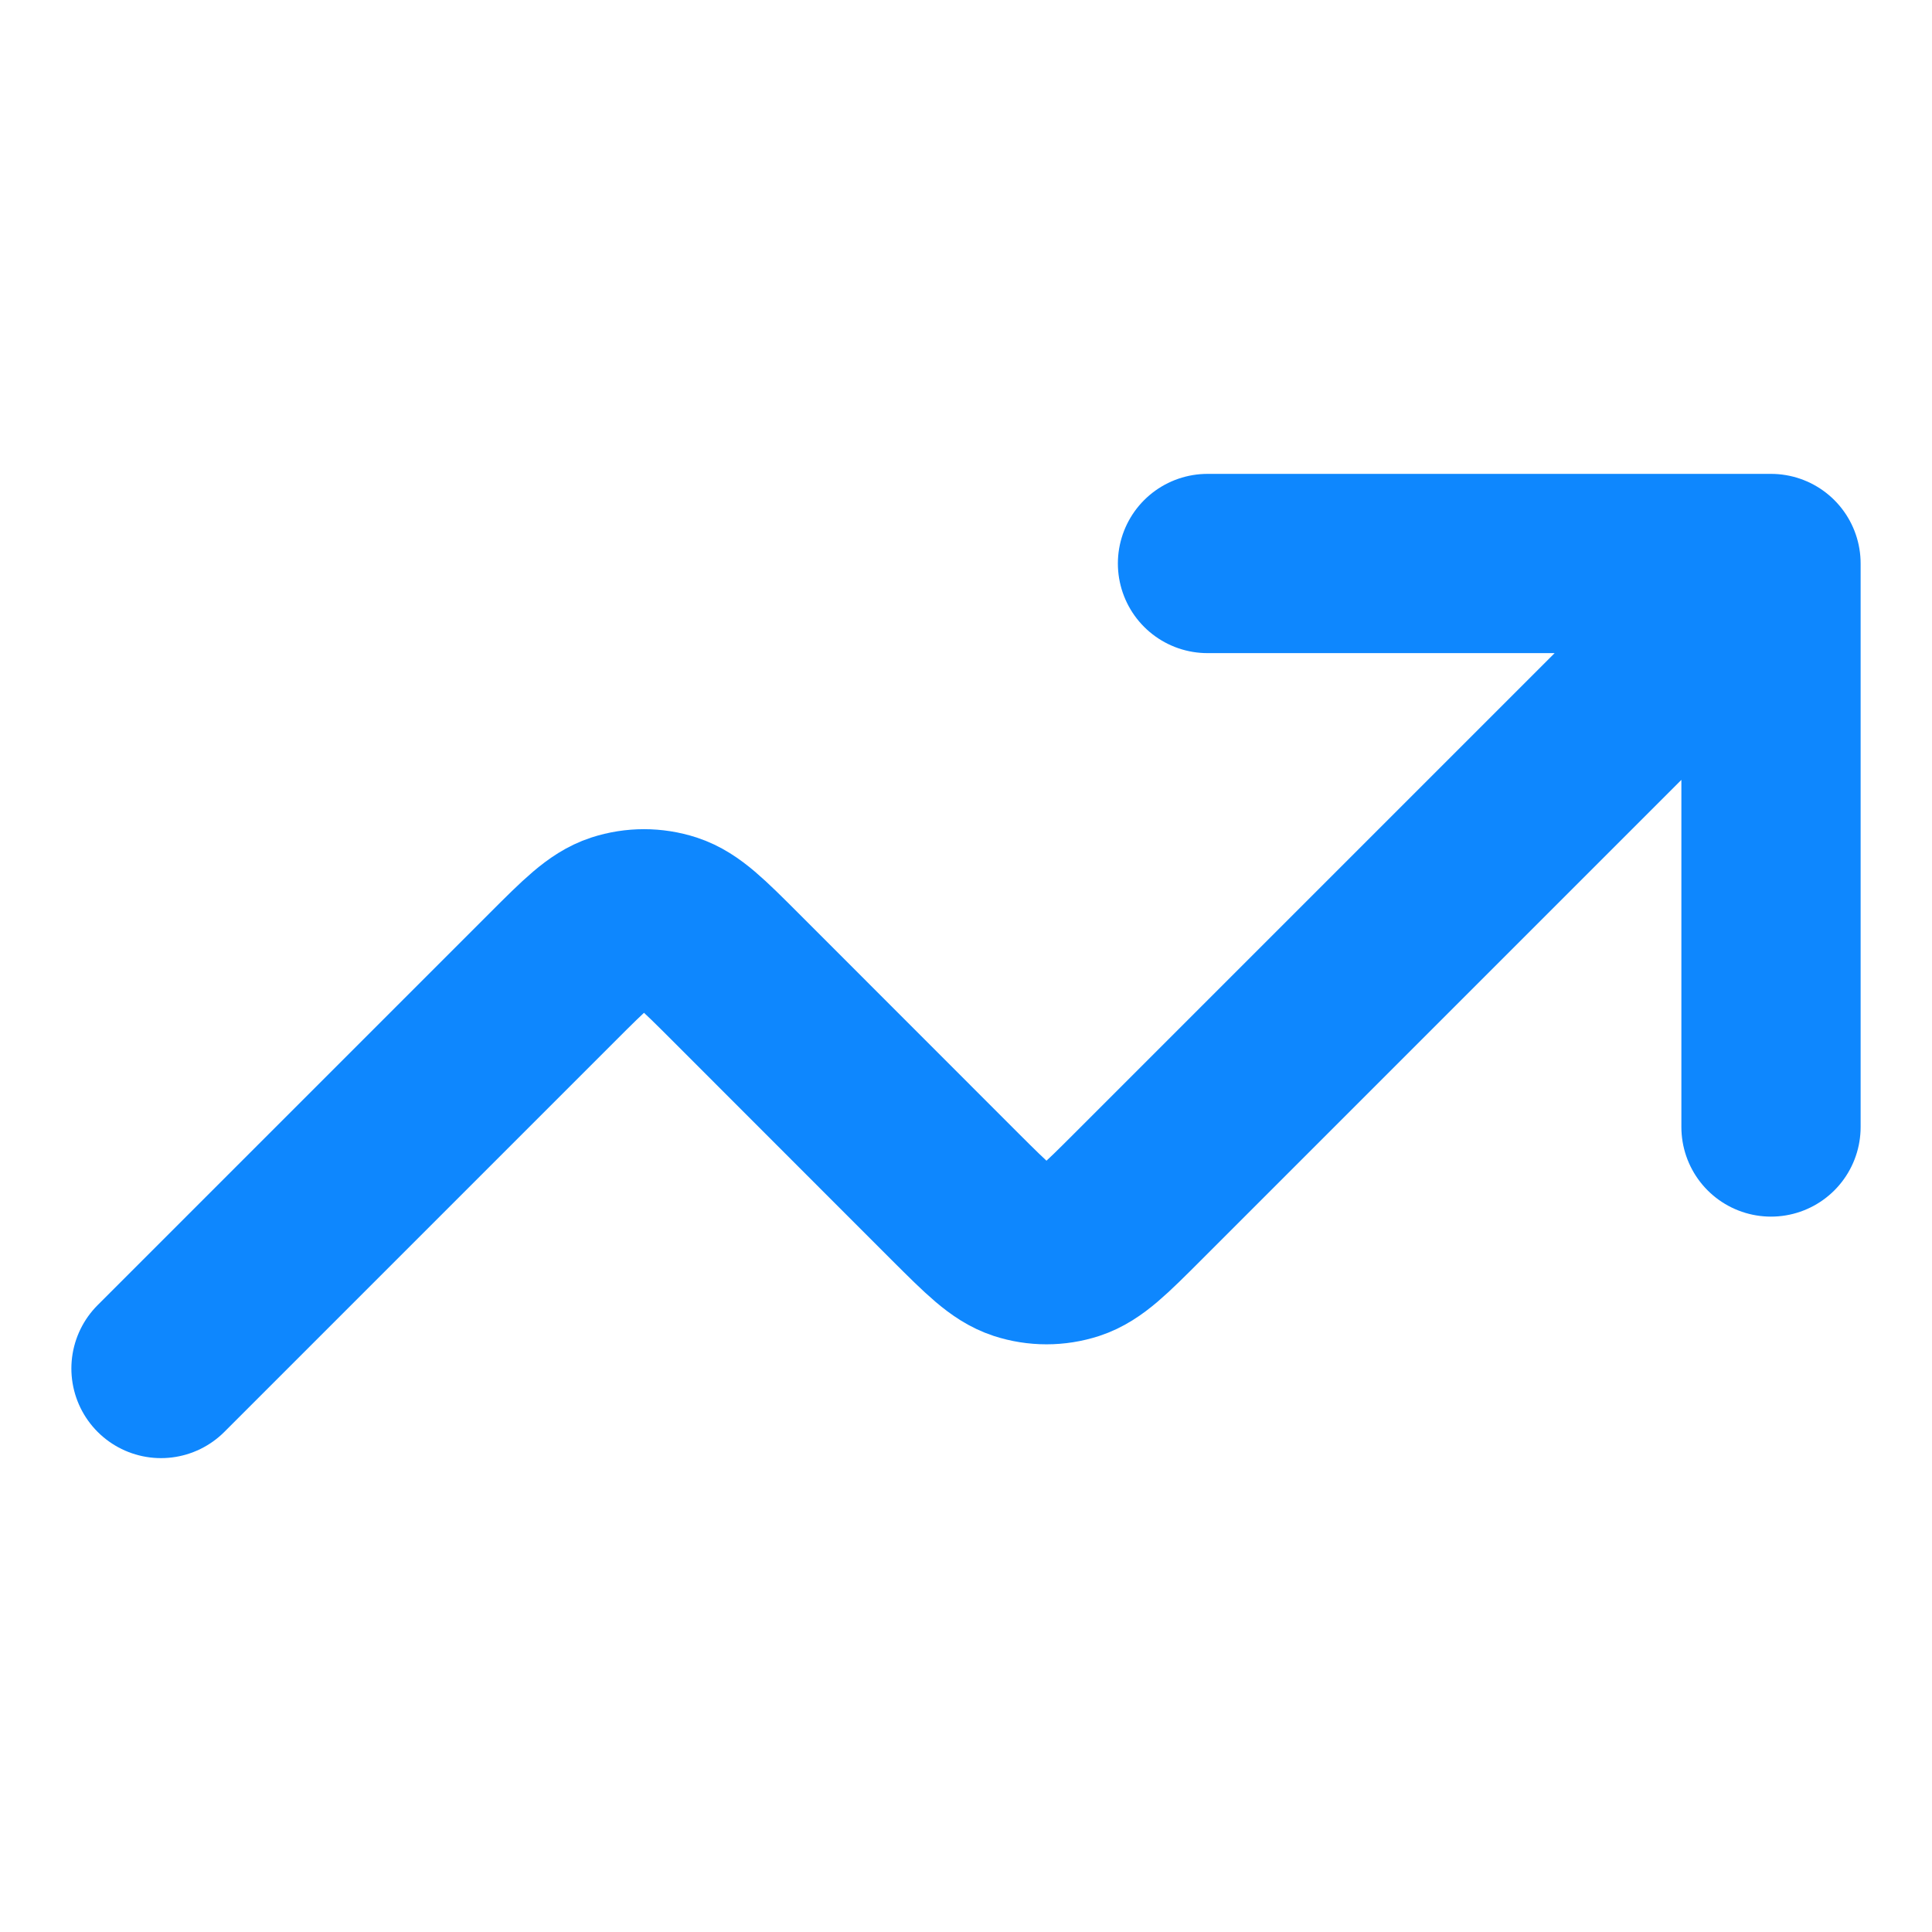
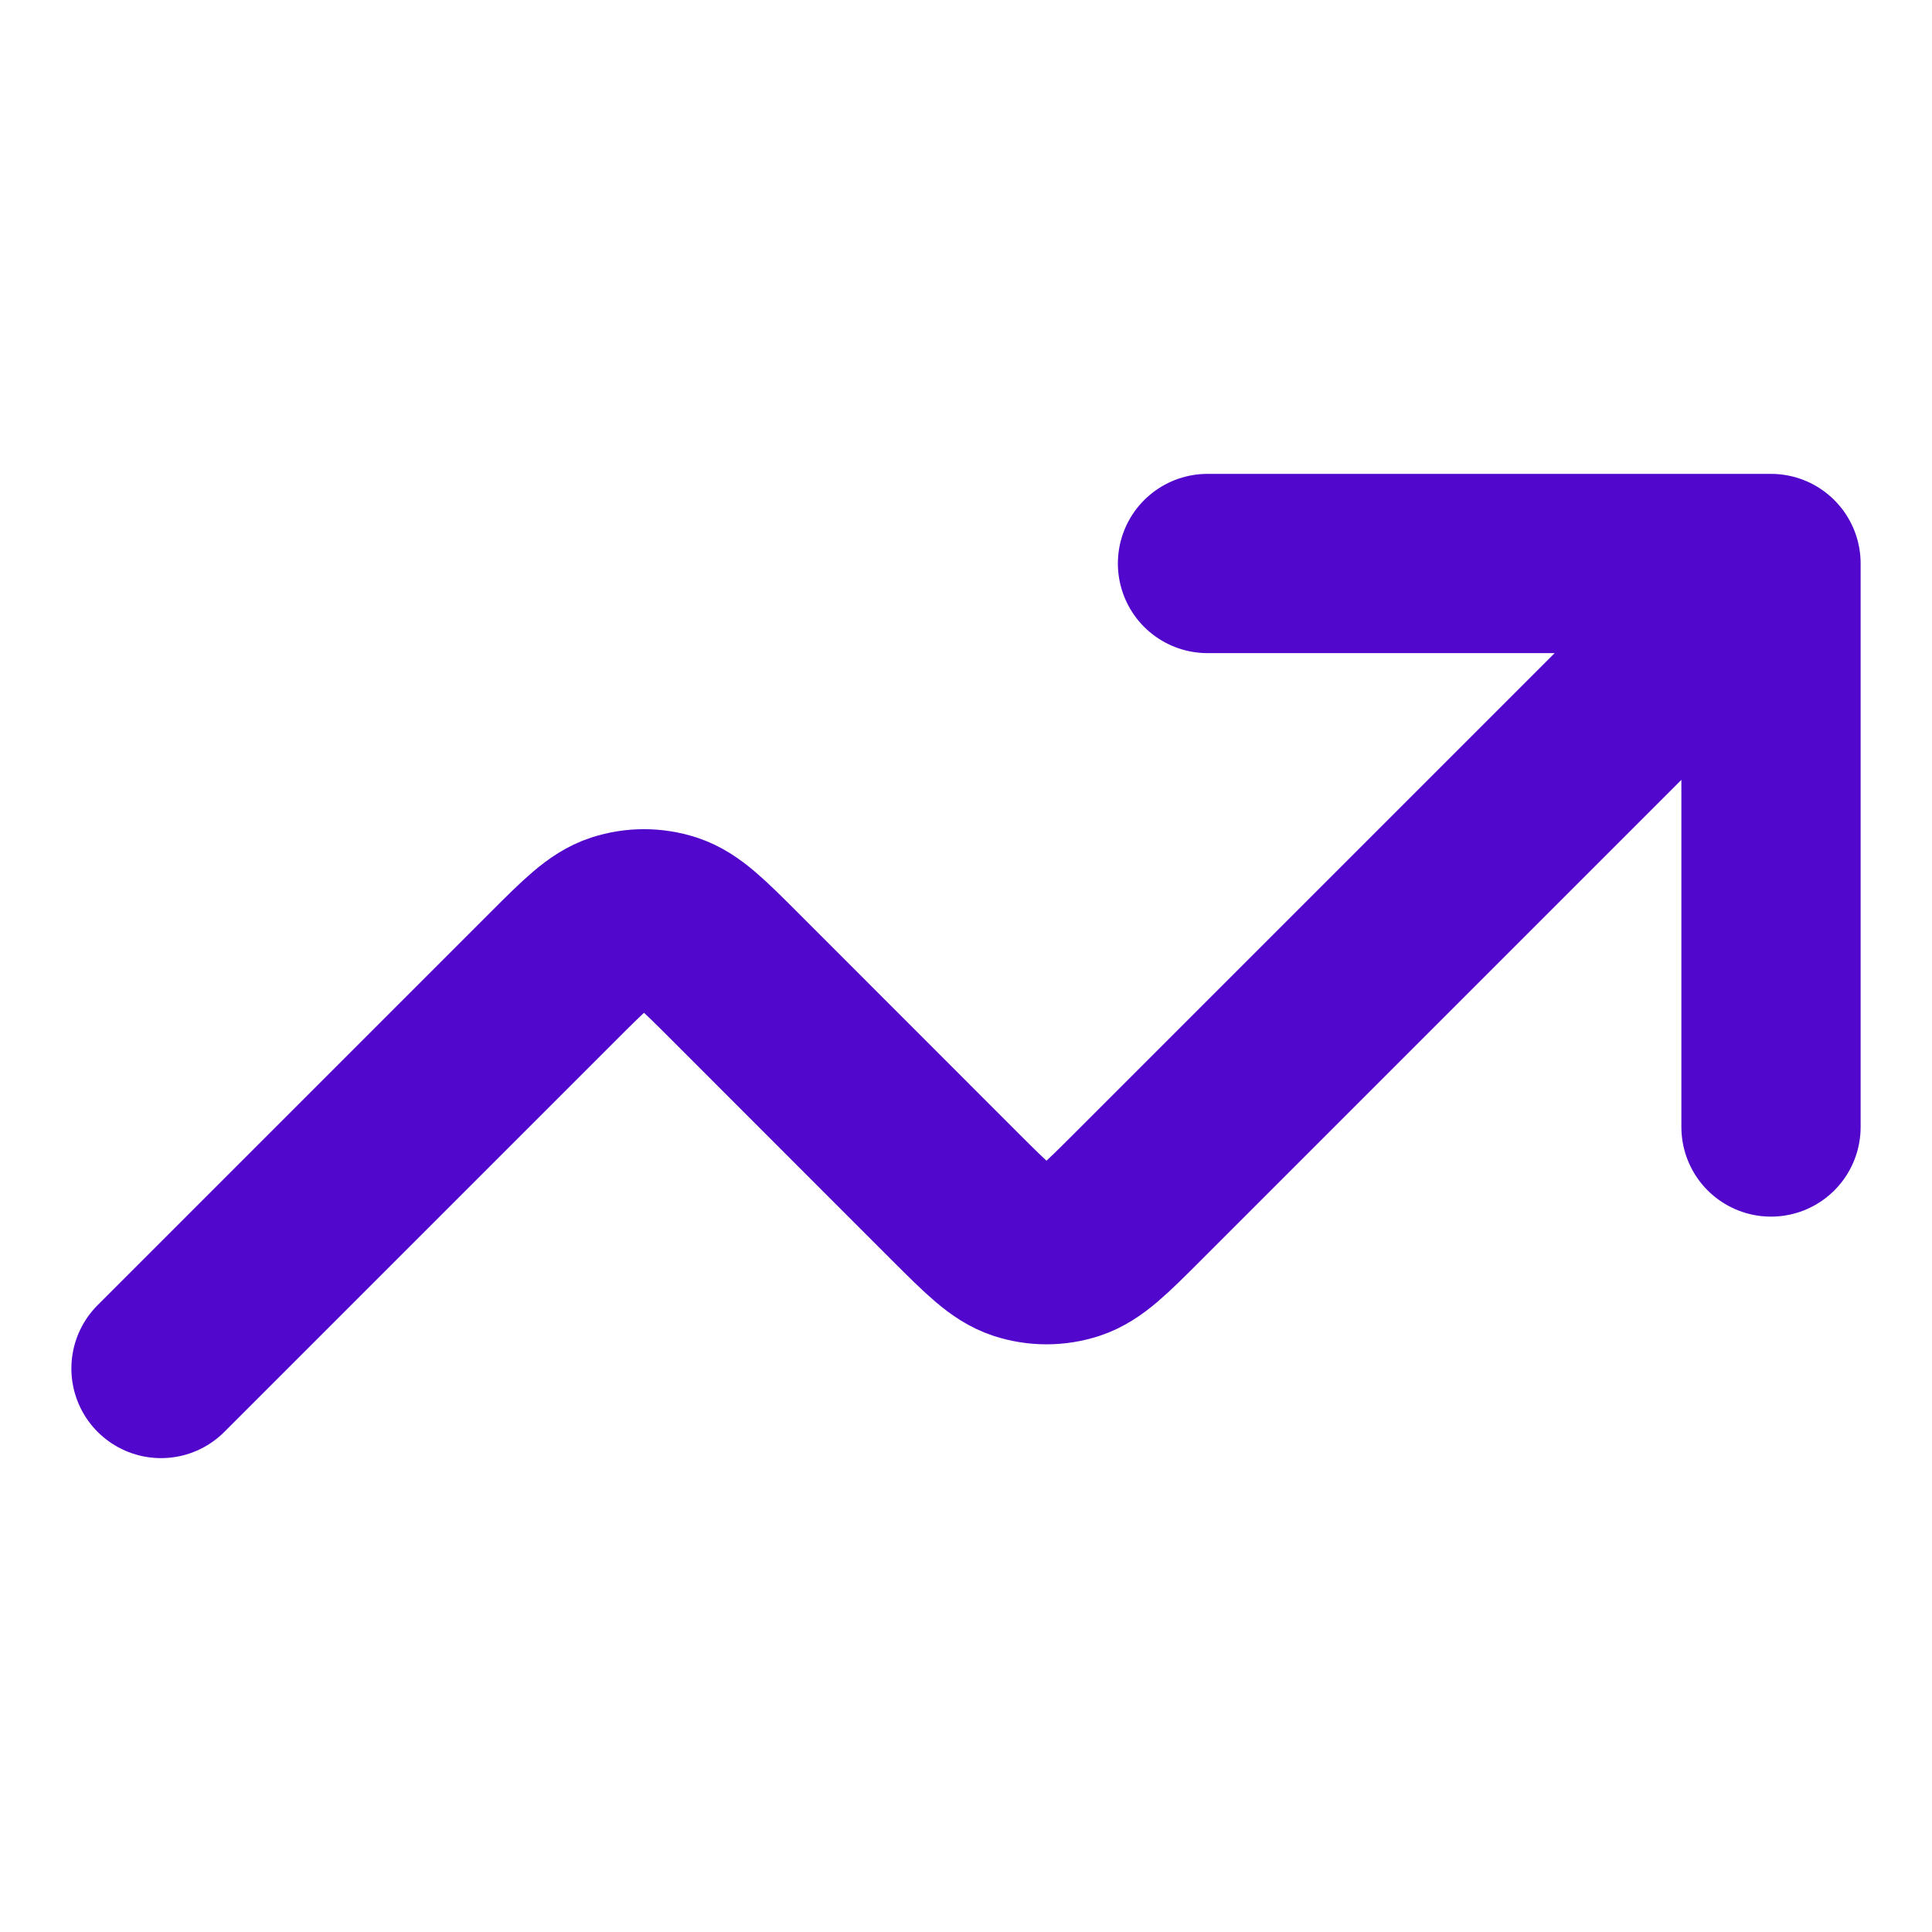
<svg xmlns="http://www.w3.org/2000/svg" width="18" height="18" viewBox="0 0 18 18" fill="none">
-   <path d="M16.5 5.25L10.598 11.152C10.302 11.448 10.153 11.597 9.982 11.653C9.831 11.702 9.669 11.702 9.518 11.653C9.347 11.597 9.198 11.448 8.901 11.152L6.849 9.099C6.552 8.802 6.403 8.653 6.232 8.597C6.081 8.548 5.919 8.548 5.768 8.597C5.597 8.653 5.448 8.802 5.151 9.099L1.5 12.75M16.5 5.25H11.25M16.5 5.25V10.5" stroke="#0E87FE" stroke-width="1.67" stroke-linecap="round" stroke-linejoin="round" />
+   <path d="M16.5 5.25L10.598 11.152C10.302 11.448 10.153 11.597 9.982 11.653C9.831 11.702 9.669 11.702 9.518 11.653C9.347 11.597 9.198 11.448 8.901 11.152L6.849 9.099C6.552 8.802 6.403 8.653 6.232 8.597C6.081 8.548 5.919 8.548 5.768 8.597C5.597 8.653 5.448 8.802 5.151 9.099L1.5 12.75M16.5 5.25H11.25M16.5 5.25V10.5" stroke="#5207CD" stroke-width="1.67" stroke-linecap="round" stroke-linejoin="round" />
</svg>
